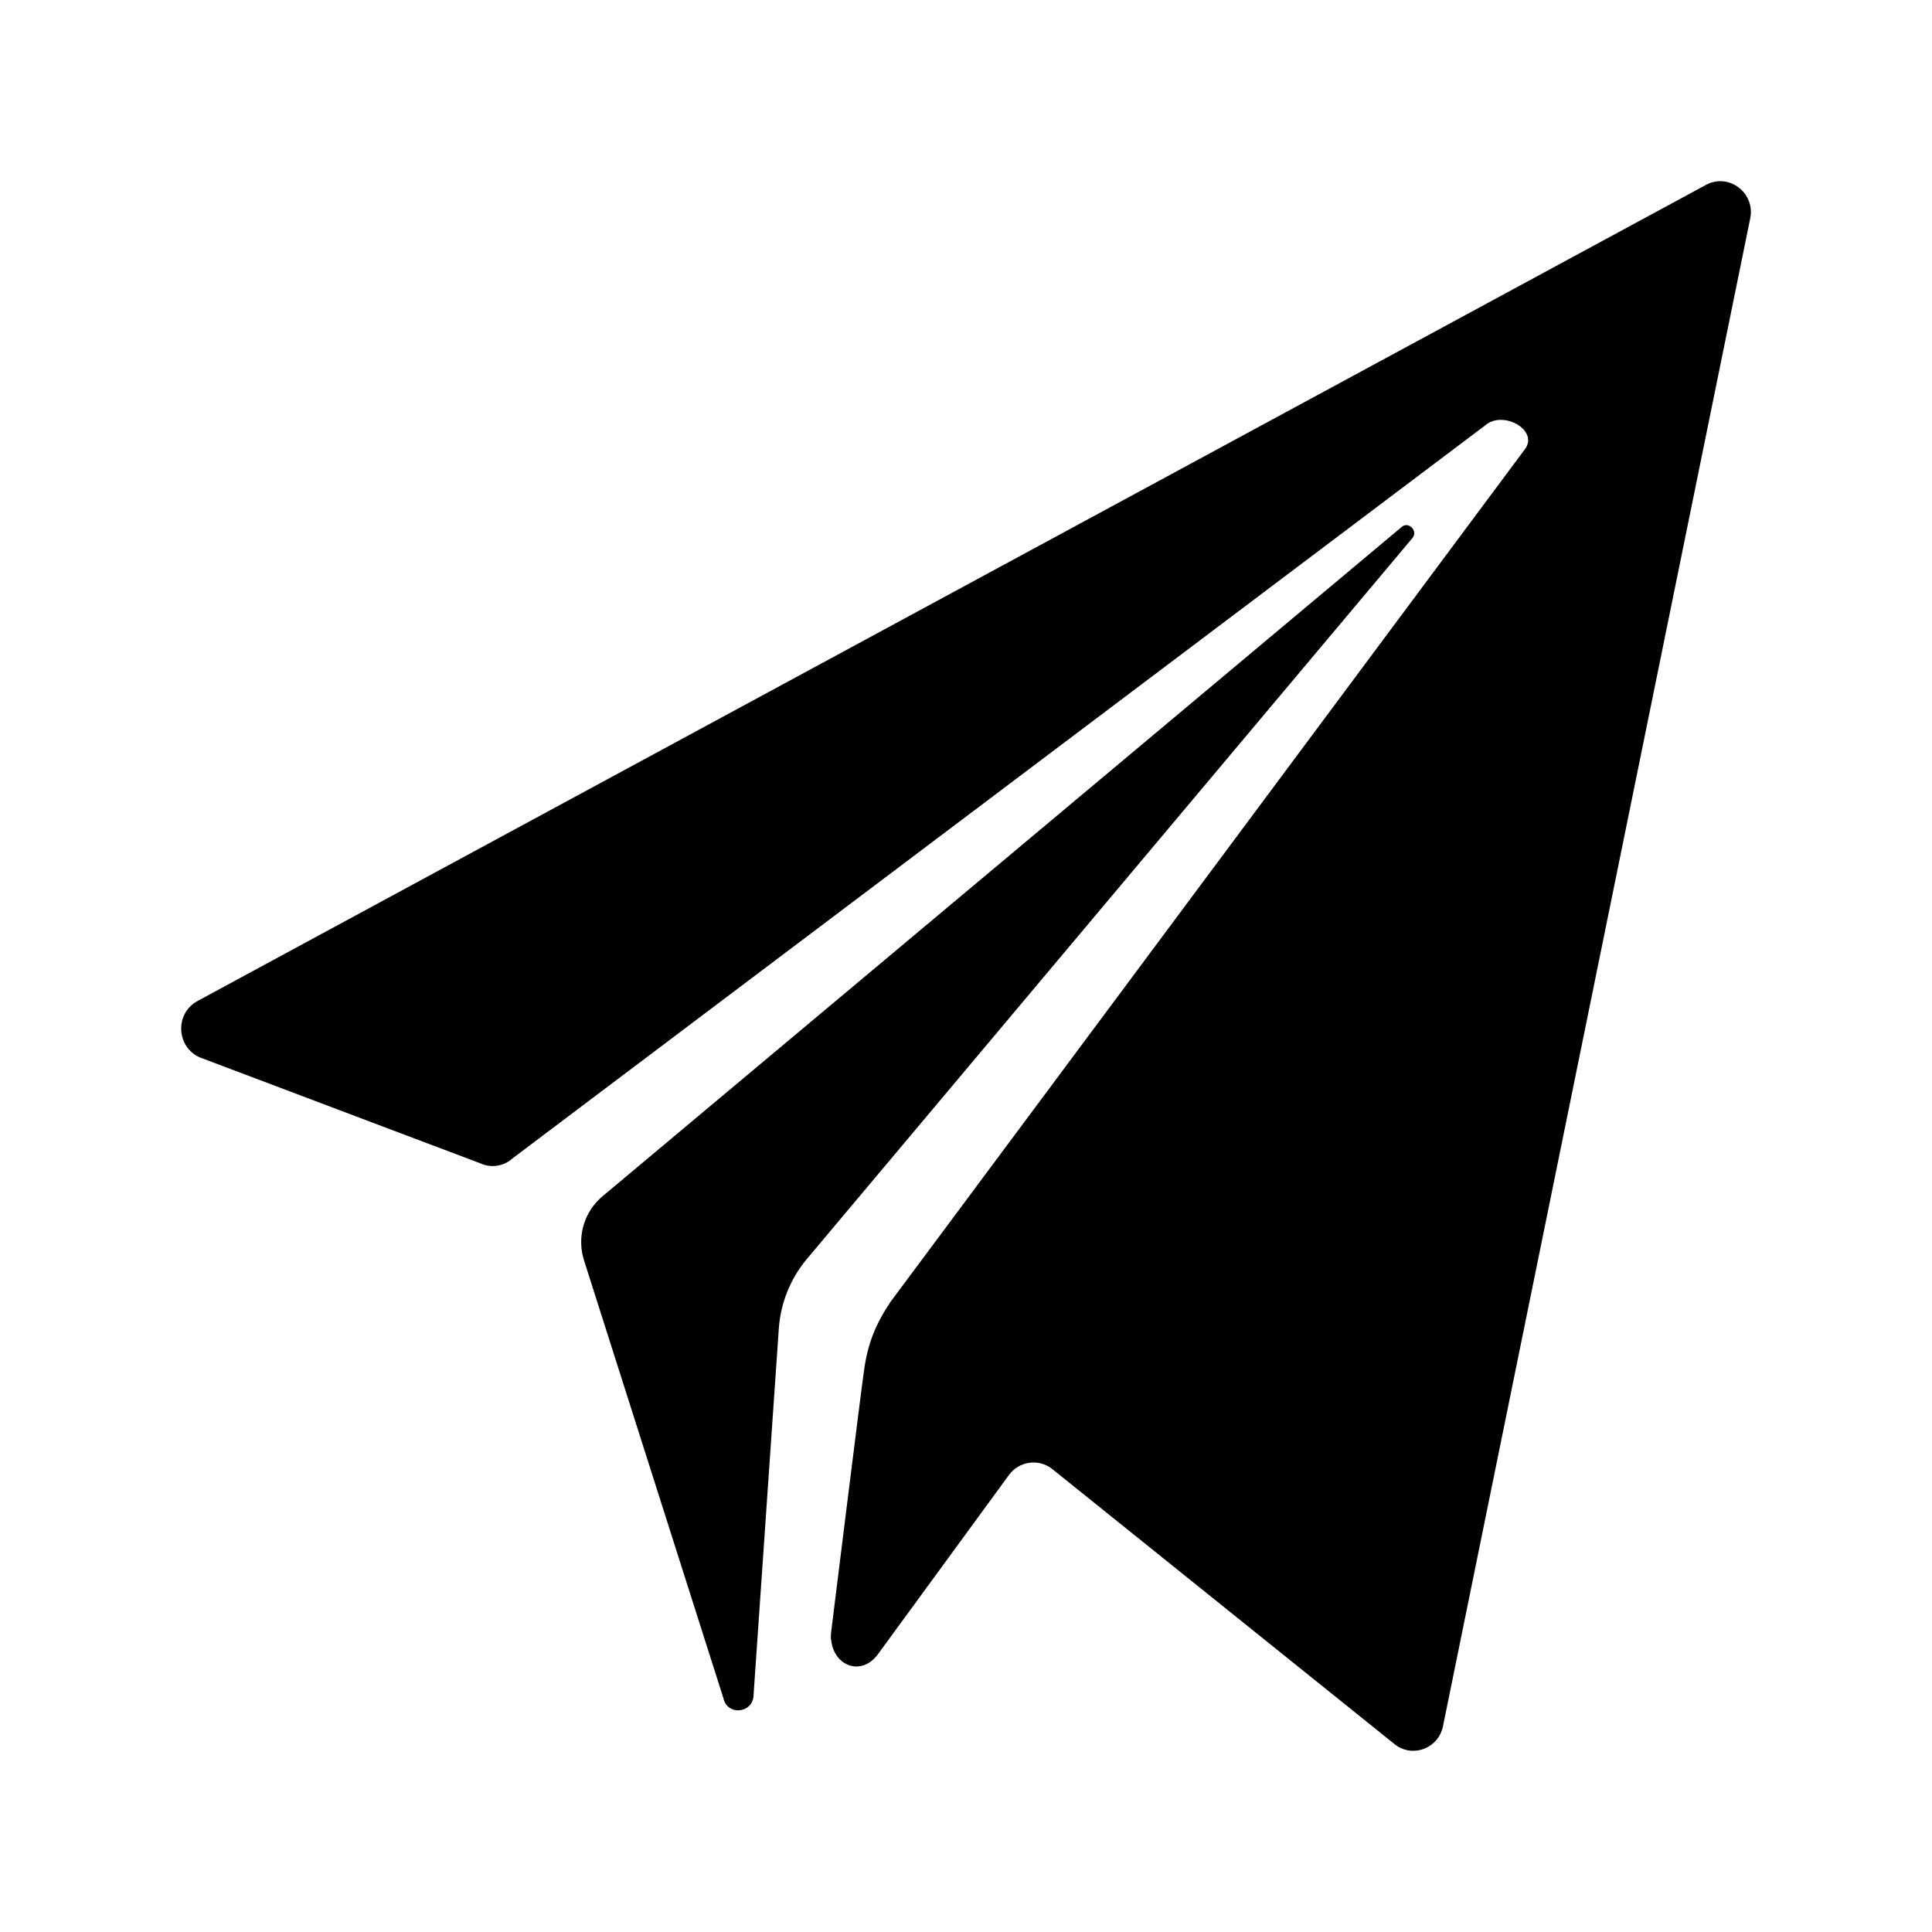
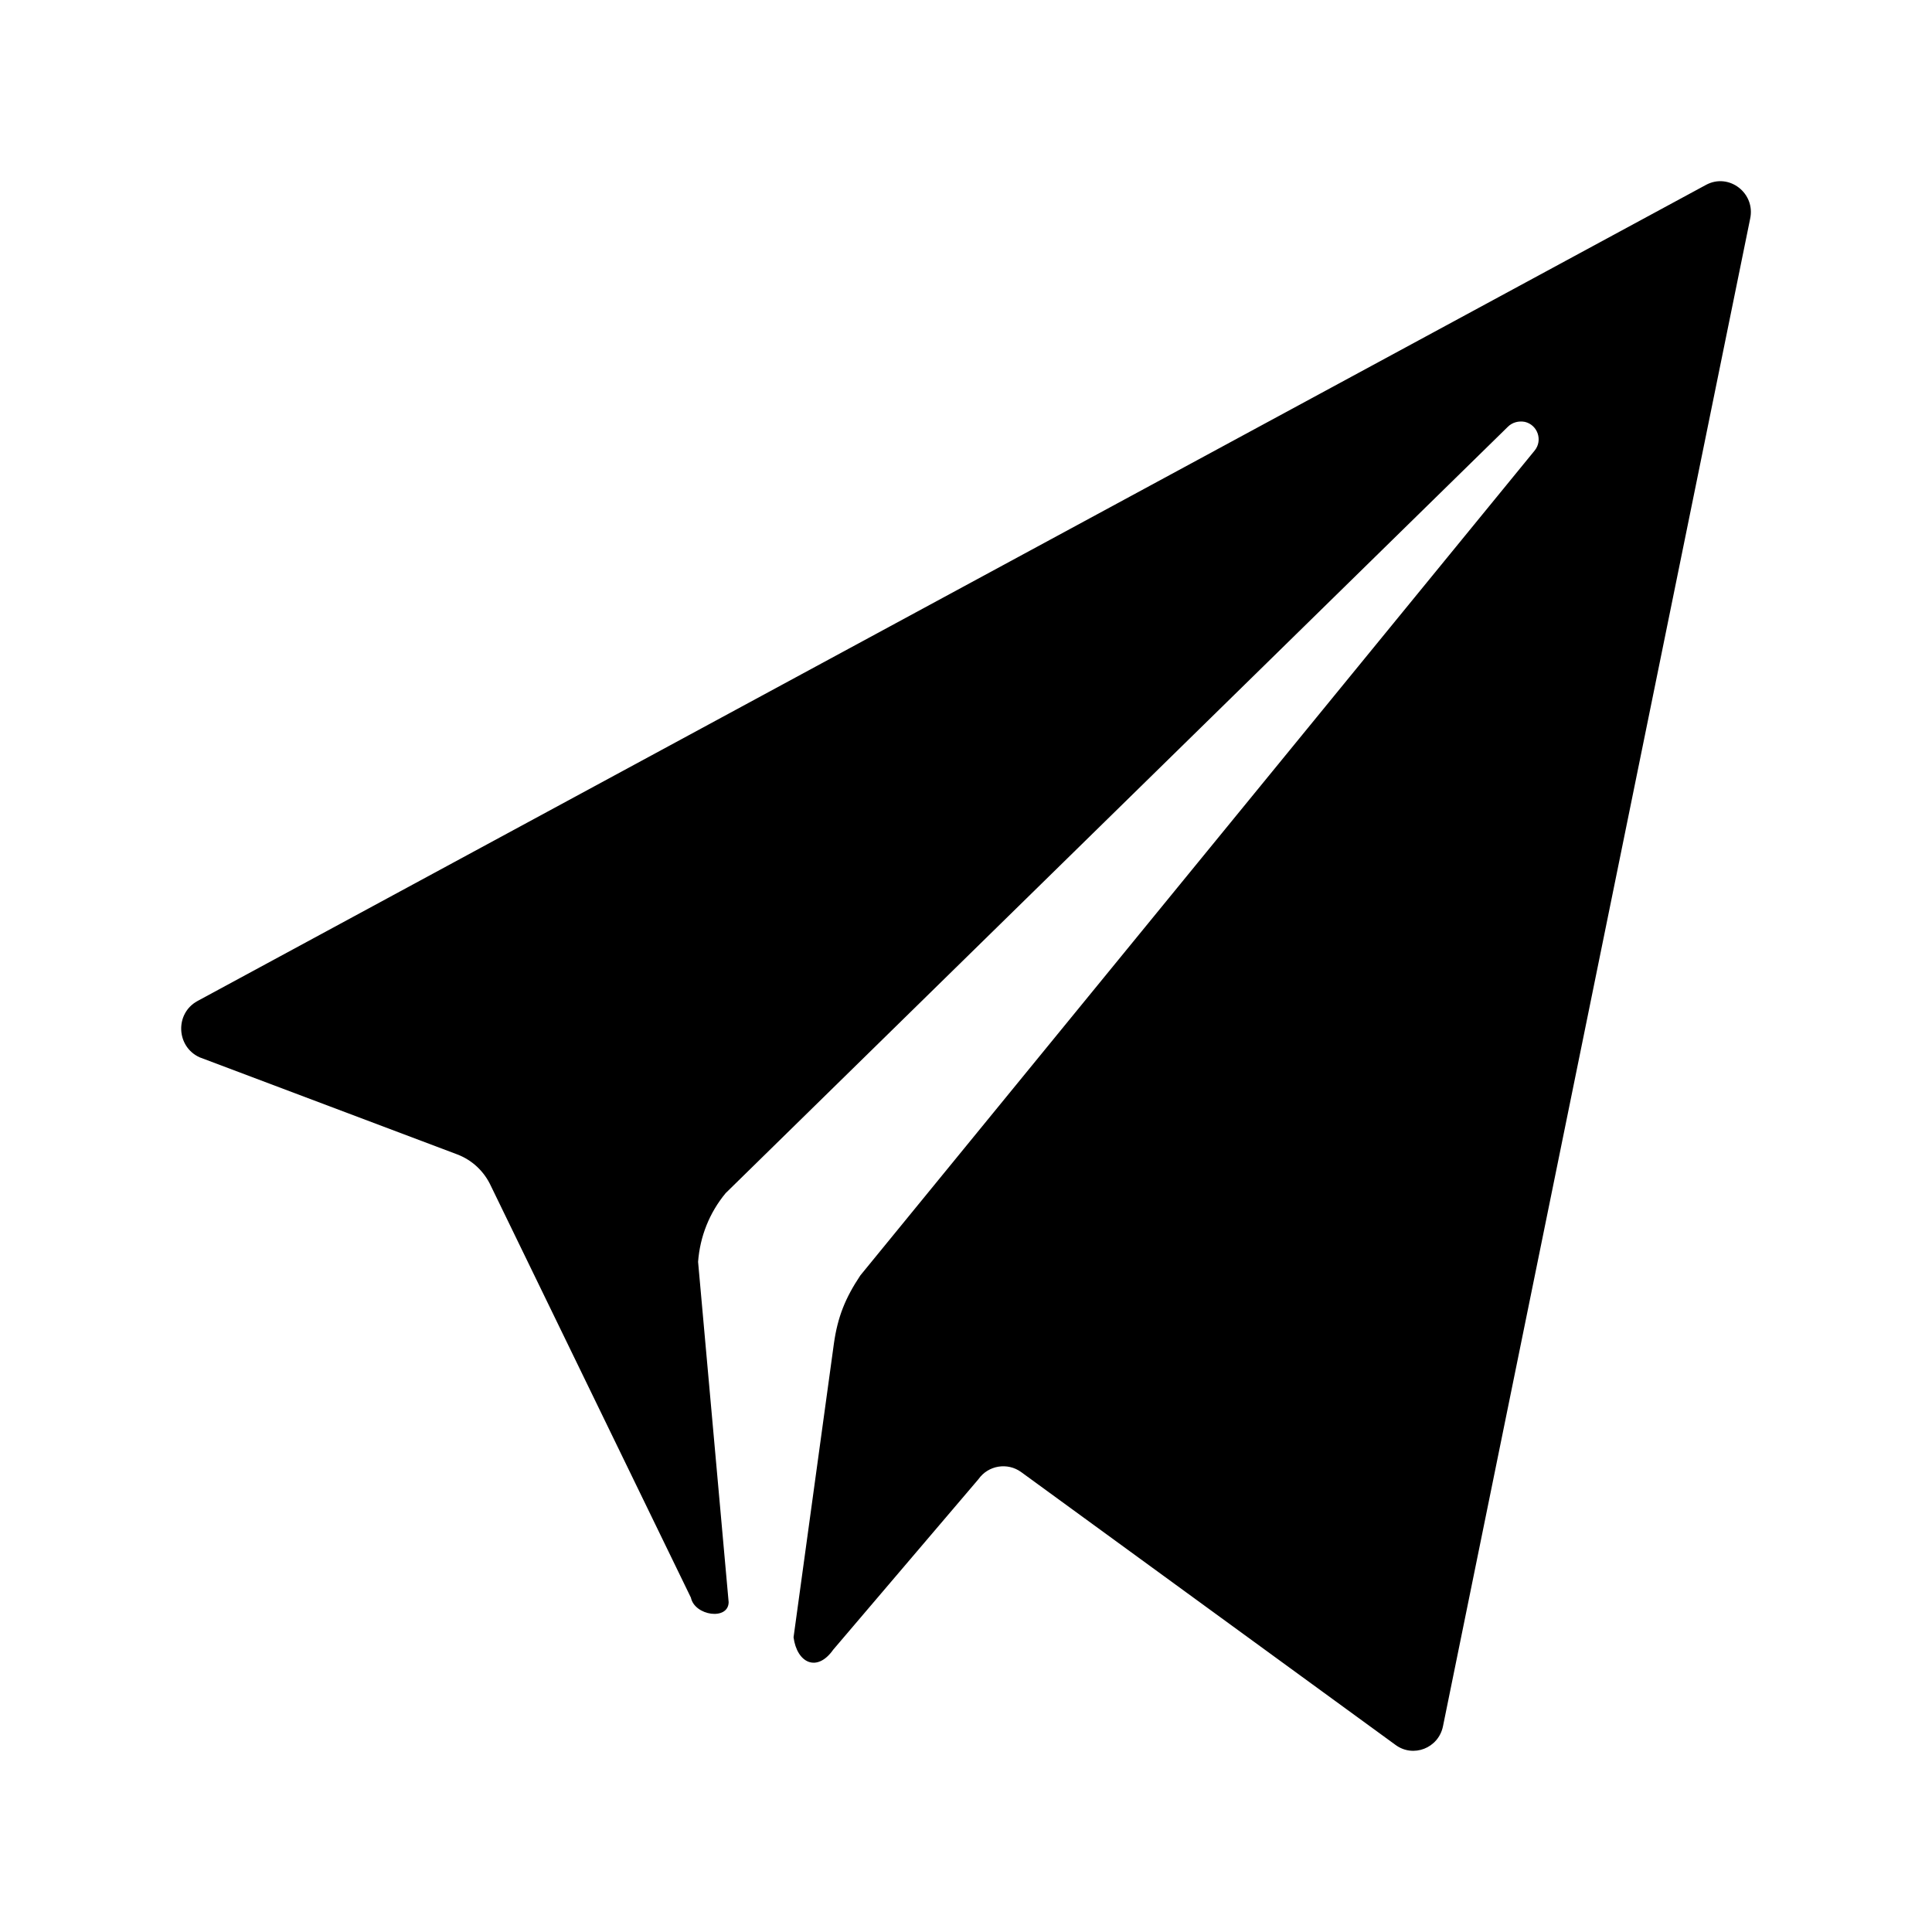
<svg xmlns="http://www.w3.org/2000/svg" version="1.1" id="Layer_1" x="0px" y="0px" viewBox="0 0 512 512" style="enable-background:new 0 0 512 512;" xml:space="preserve">
-   <g>
-     <path d="M452.1,49L52.3,265.3c-6,3.3-5.6,12.1,0.6,14.9l74.4,28.1c2.8,1.3,6.2,0.8,8.5-1.3l257.7-194.2c4.8-4.3,14.6,1.3,10.5,6.4   L236,345c-4,6-6,11-7,18s-8.7,69.2-8.7,69.2c-0.1,0.9-0.2,1.8,0,2.7c0.9,6.8,8.2,9.4,12.5,3.3l34.5-47.2c2.6-3.7,7.7-4.5,11.3-1.9   l91.2,73.3c4.7,3.5,11.4,0.9,12.6-4.9l81.4-399.5C465.3,51.2,458.2,45.7,452.1,49z" />
-     <path d="M371.4,139.7L159.7,317c-5,4.2-6.9,10.9-4.9,17.1L191.7,450c1,4.8,7.9,4.1,8-0.8l6.7-97.2c0.5-6.7,3-13,7.3-18.2   l160.6-191.2C375.9,140.7,373.2,138,371.4,139.7z" />
-   </g>
+   <path d="M452.1,49L52.3,265.3c-6,3.3-5.6,12.1,0.6,14.9l68.2,25.7c4,1.5,7.2,4.5,9,8.4l53,109.1c1,4.8,9.9,6.1,10,1.2l-8.1-90.2  c0.5-6.7,3-13,7.3-18.2l207.3-203.1c1.2-1.2,2.9-1.6,4.5-1.3c3.4,0.8,4.8,4.9,2.6,7.6L228,338c-4,6-6,11-7,18l-10.7,77.9  c0.9,6.8,6.2,9.4,10.5,3.3l38.5-45.2c2.6-3.7,7.7-4.5,11.3-1.9l99.2,72.3c4.7,3.5,11.4,0.9,12.6-4.9L463.8,58  C465.3,51.2,458.2,45.7,452.1,49z" />
</svg>
